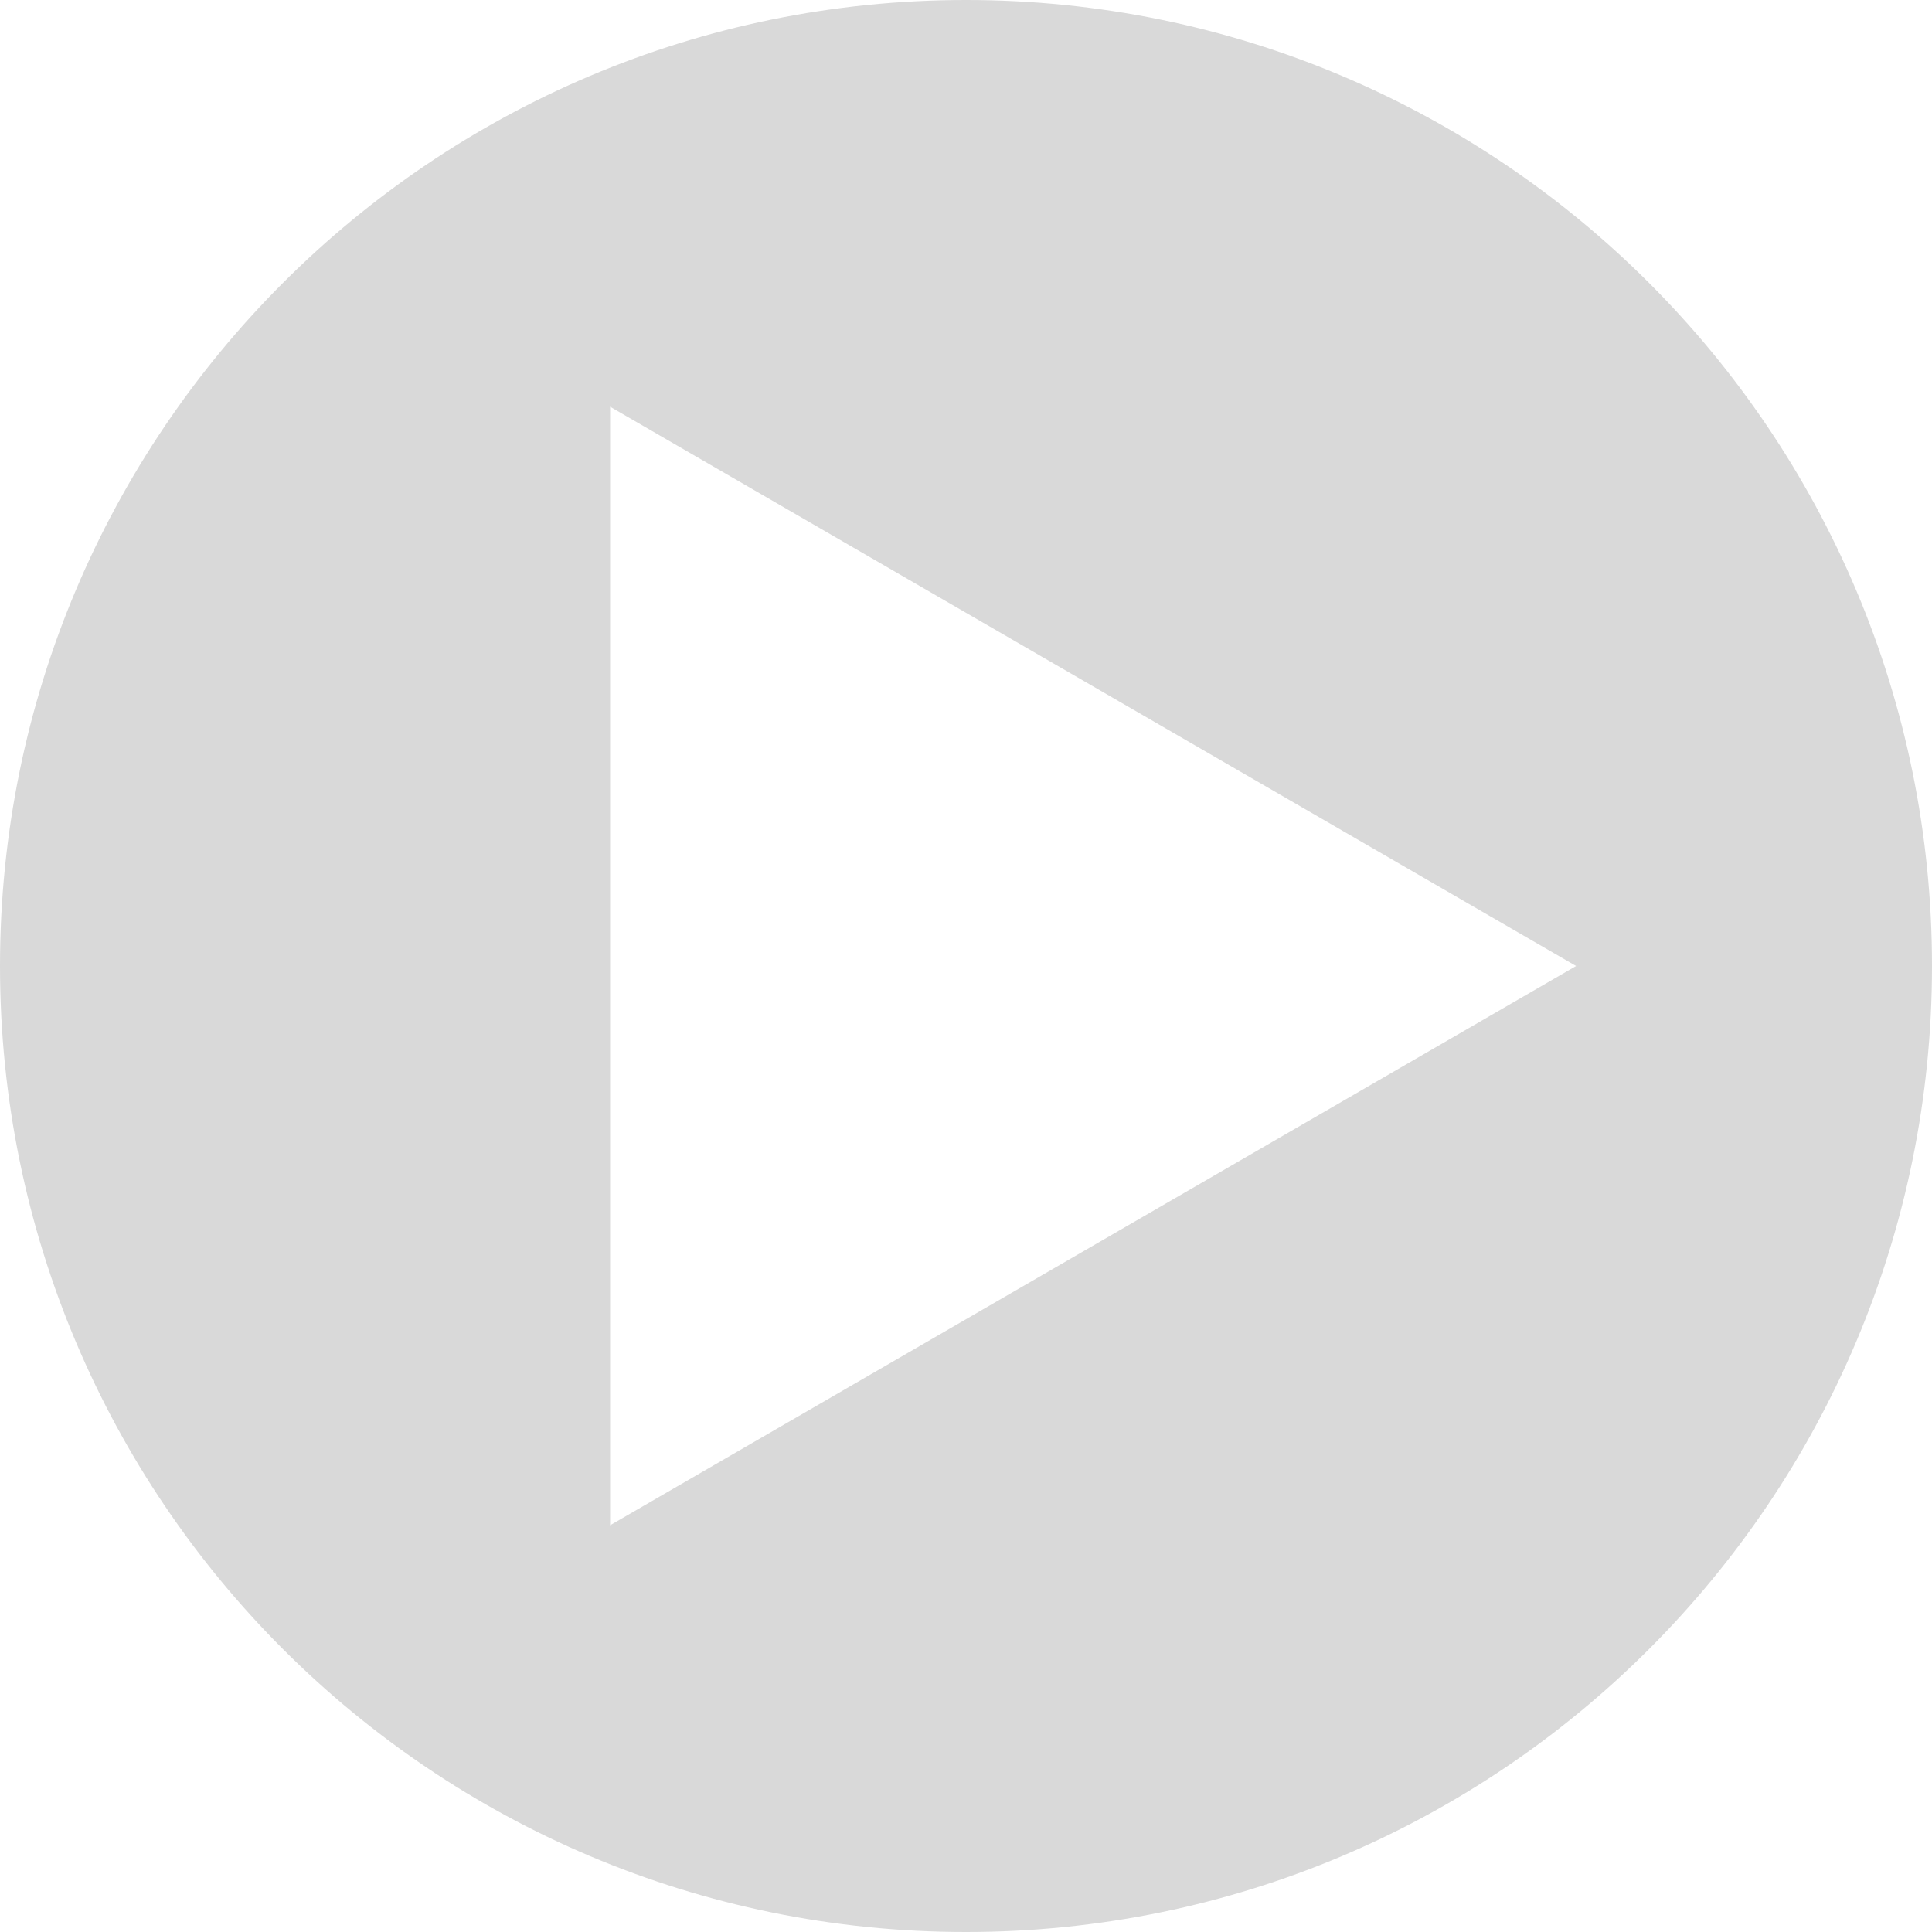
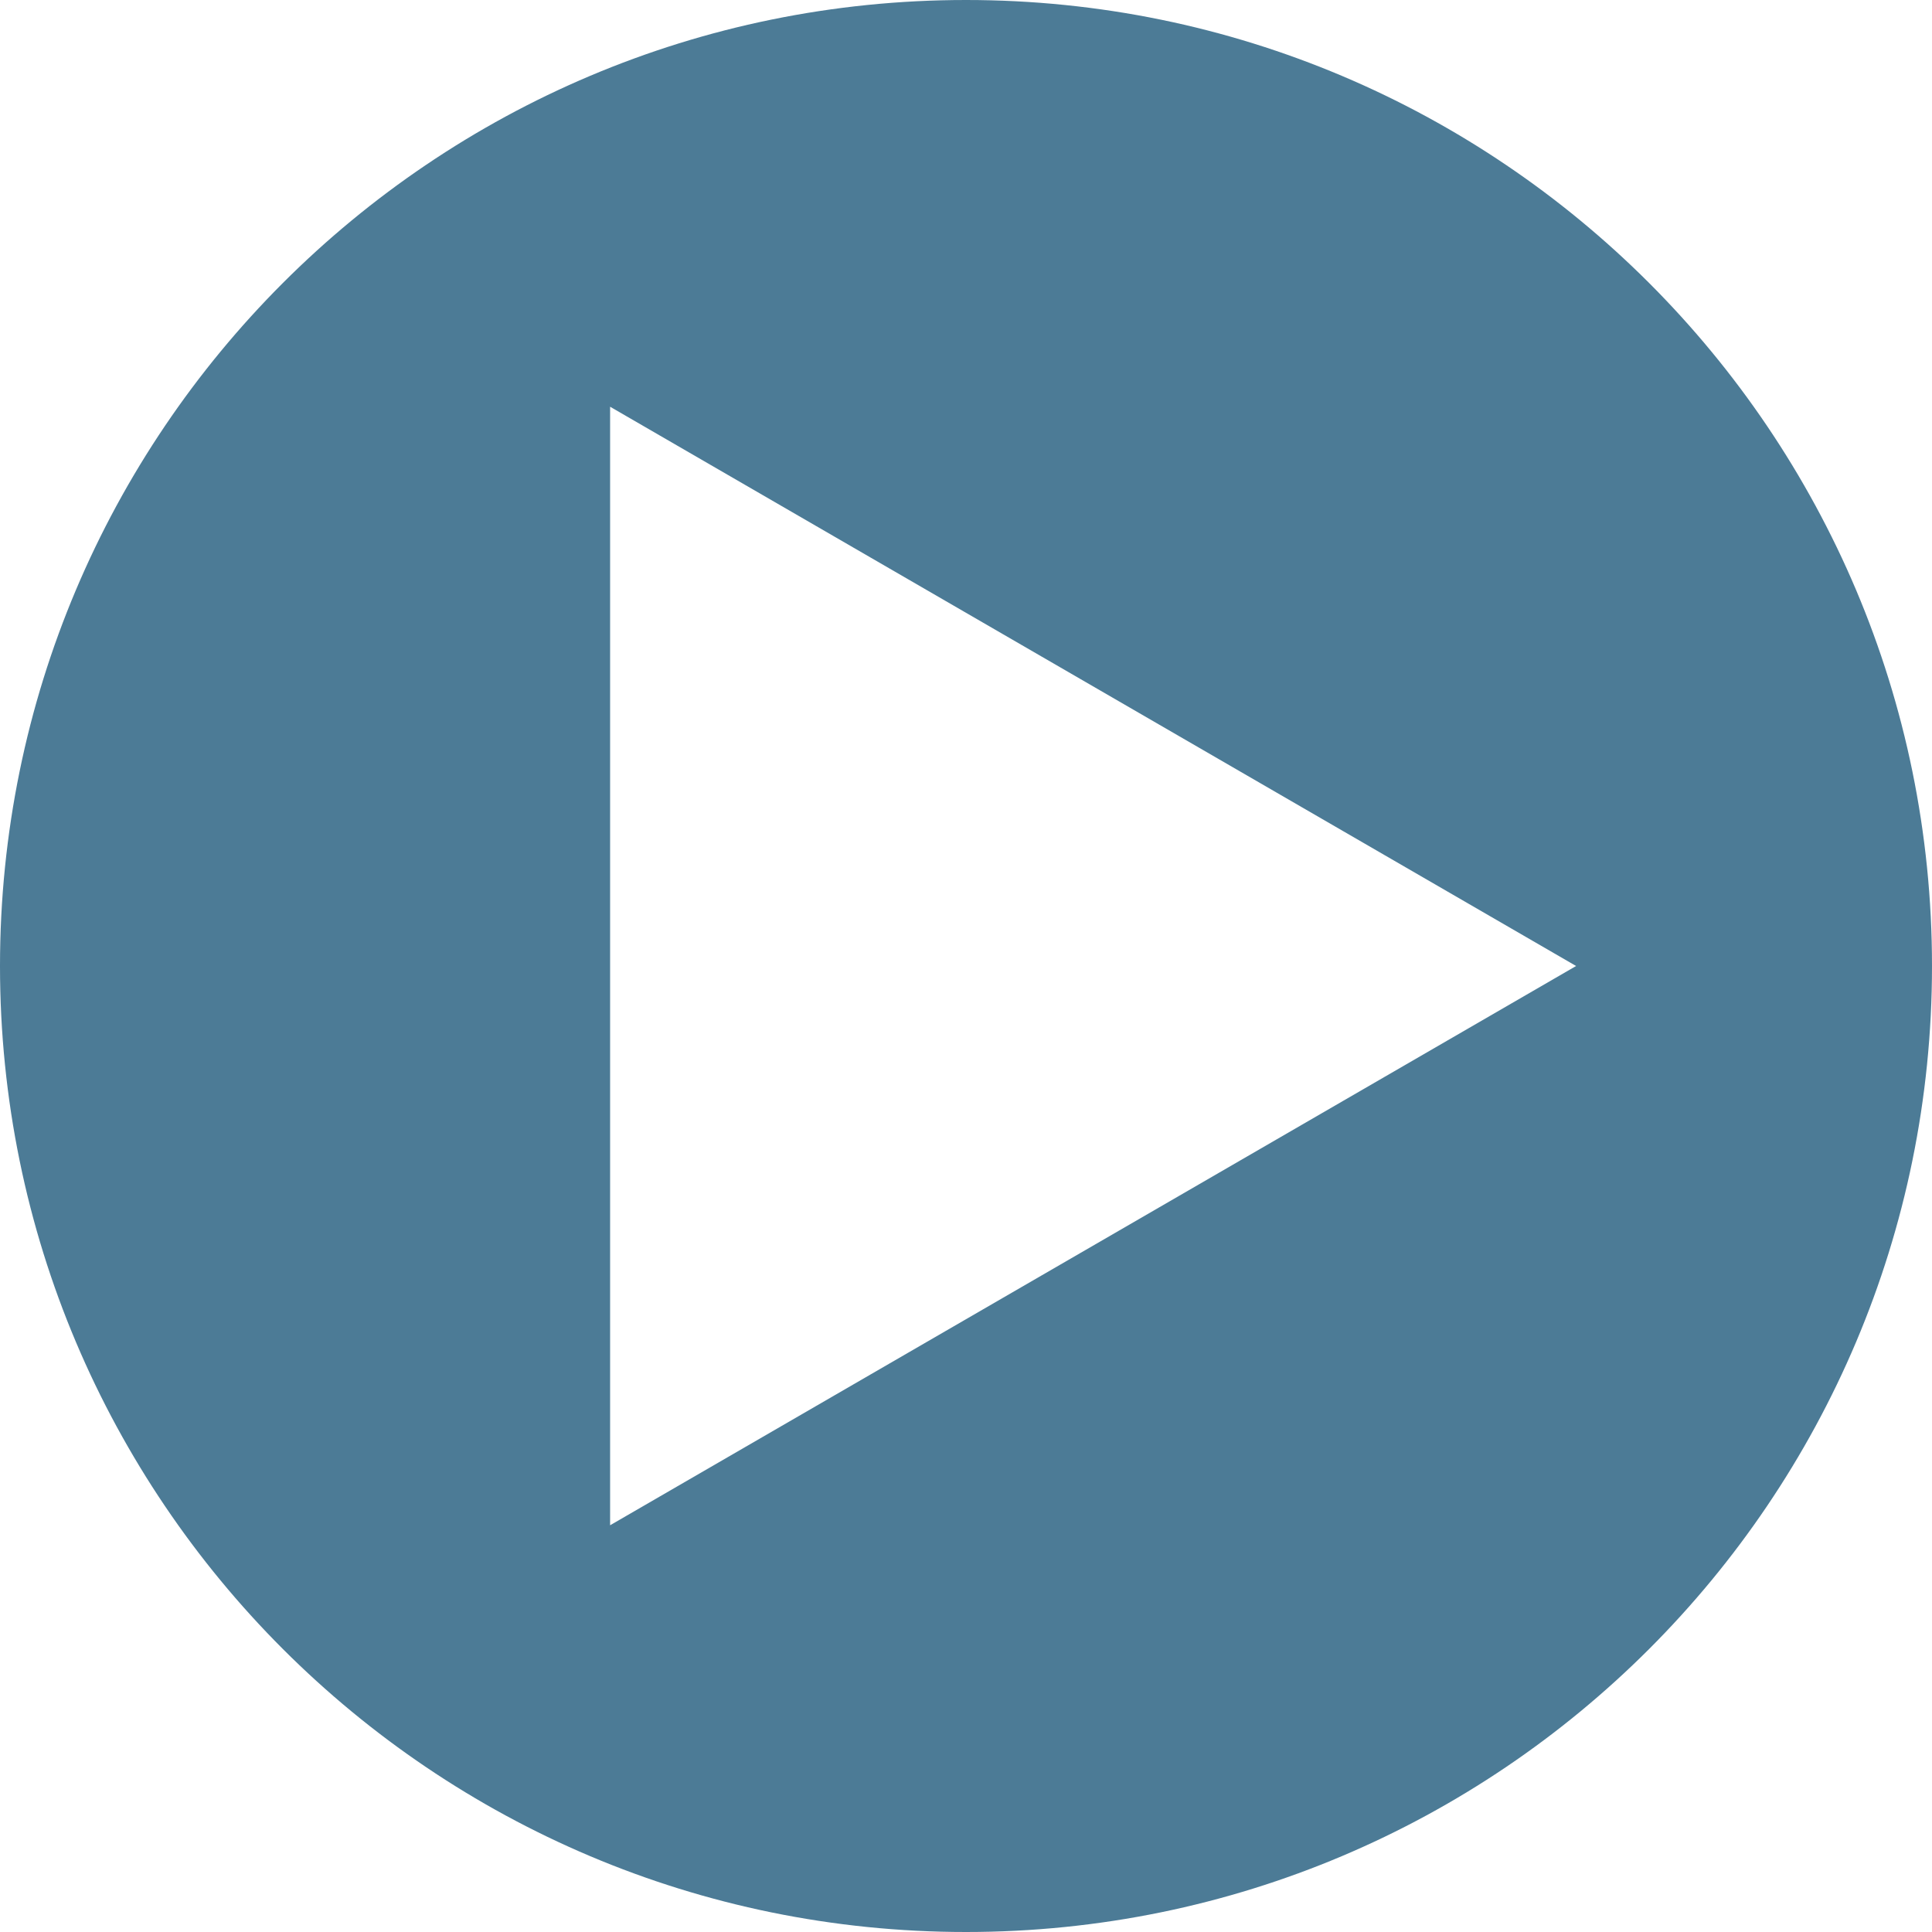
- <svg xmlns="http://www.w3.org/2000/svg" width="76" height="76" viewBox="0 0 76 76" fill="none">
-   <path fill-rule="evenodd" clip-rule="evenodd" d="M38 76C58.987 76 76 58.987 76 38C76 17.013 58.987 0 38 0C17.013 0 0 17.013 0 38C0 58.987 17.013 76 38 76ZM24 60L62 38L24 16V60Z" fill="#D9D9D9" />
+ <svg xmlns="http://www.w3.org/2000/svg" width="76" height="76" viewBox="0 0 76 76" fill="none" opacity="0.7">
+   <path fill-rule="evenodd" clip-rule="evenodd" d="M38 76C58.987 76 76 58.987 76 38C76 17.013 58.987 0 38 0C17.013 0 0 17.013 0 38C0 58.987 17.013 76 38 76ZM24 60L62 38L24 16V60Z" fill="#00436a" />
</svg>
